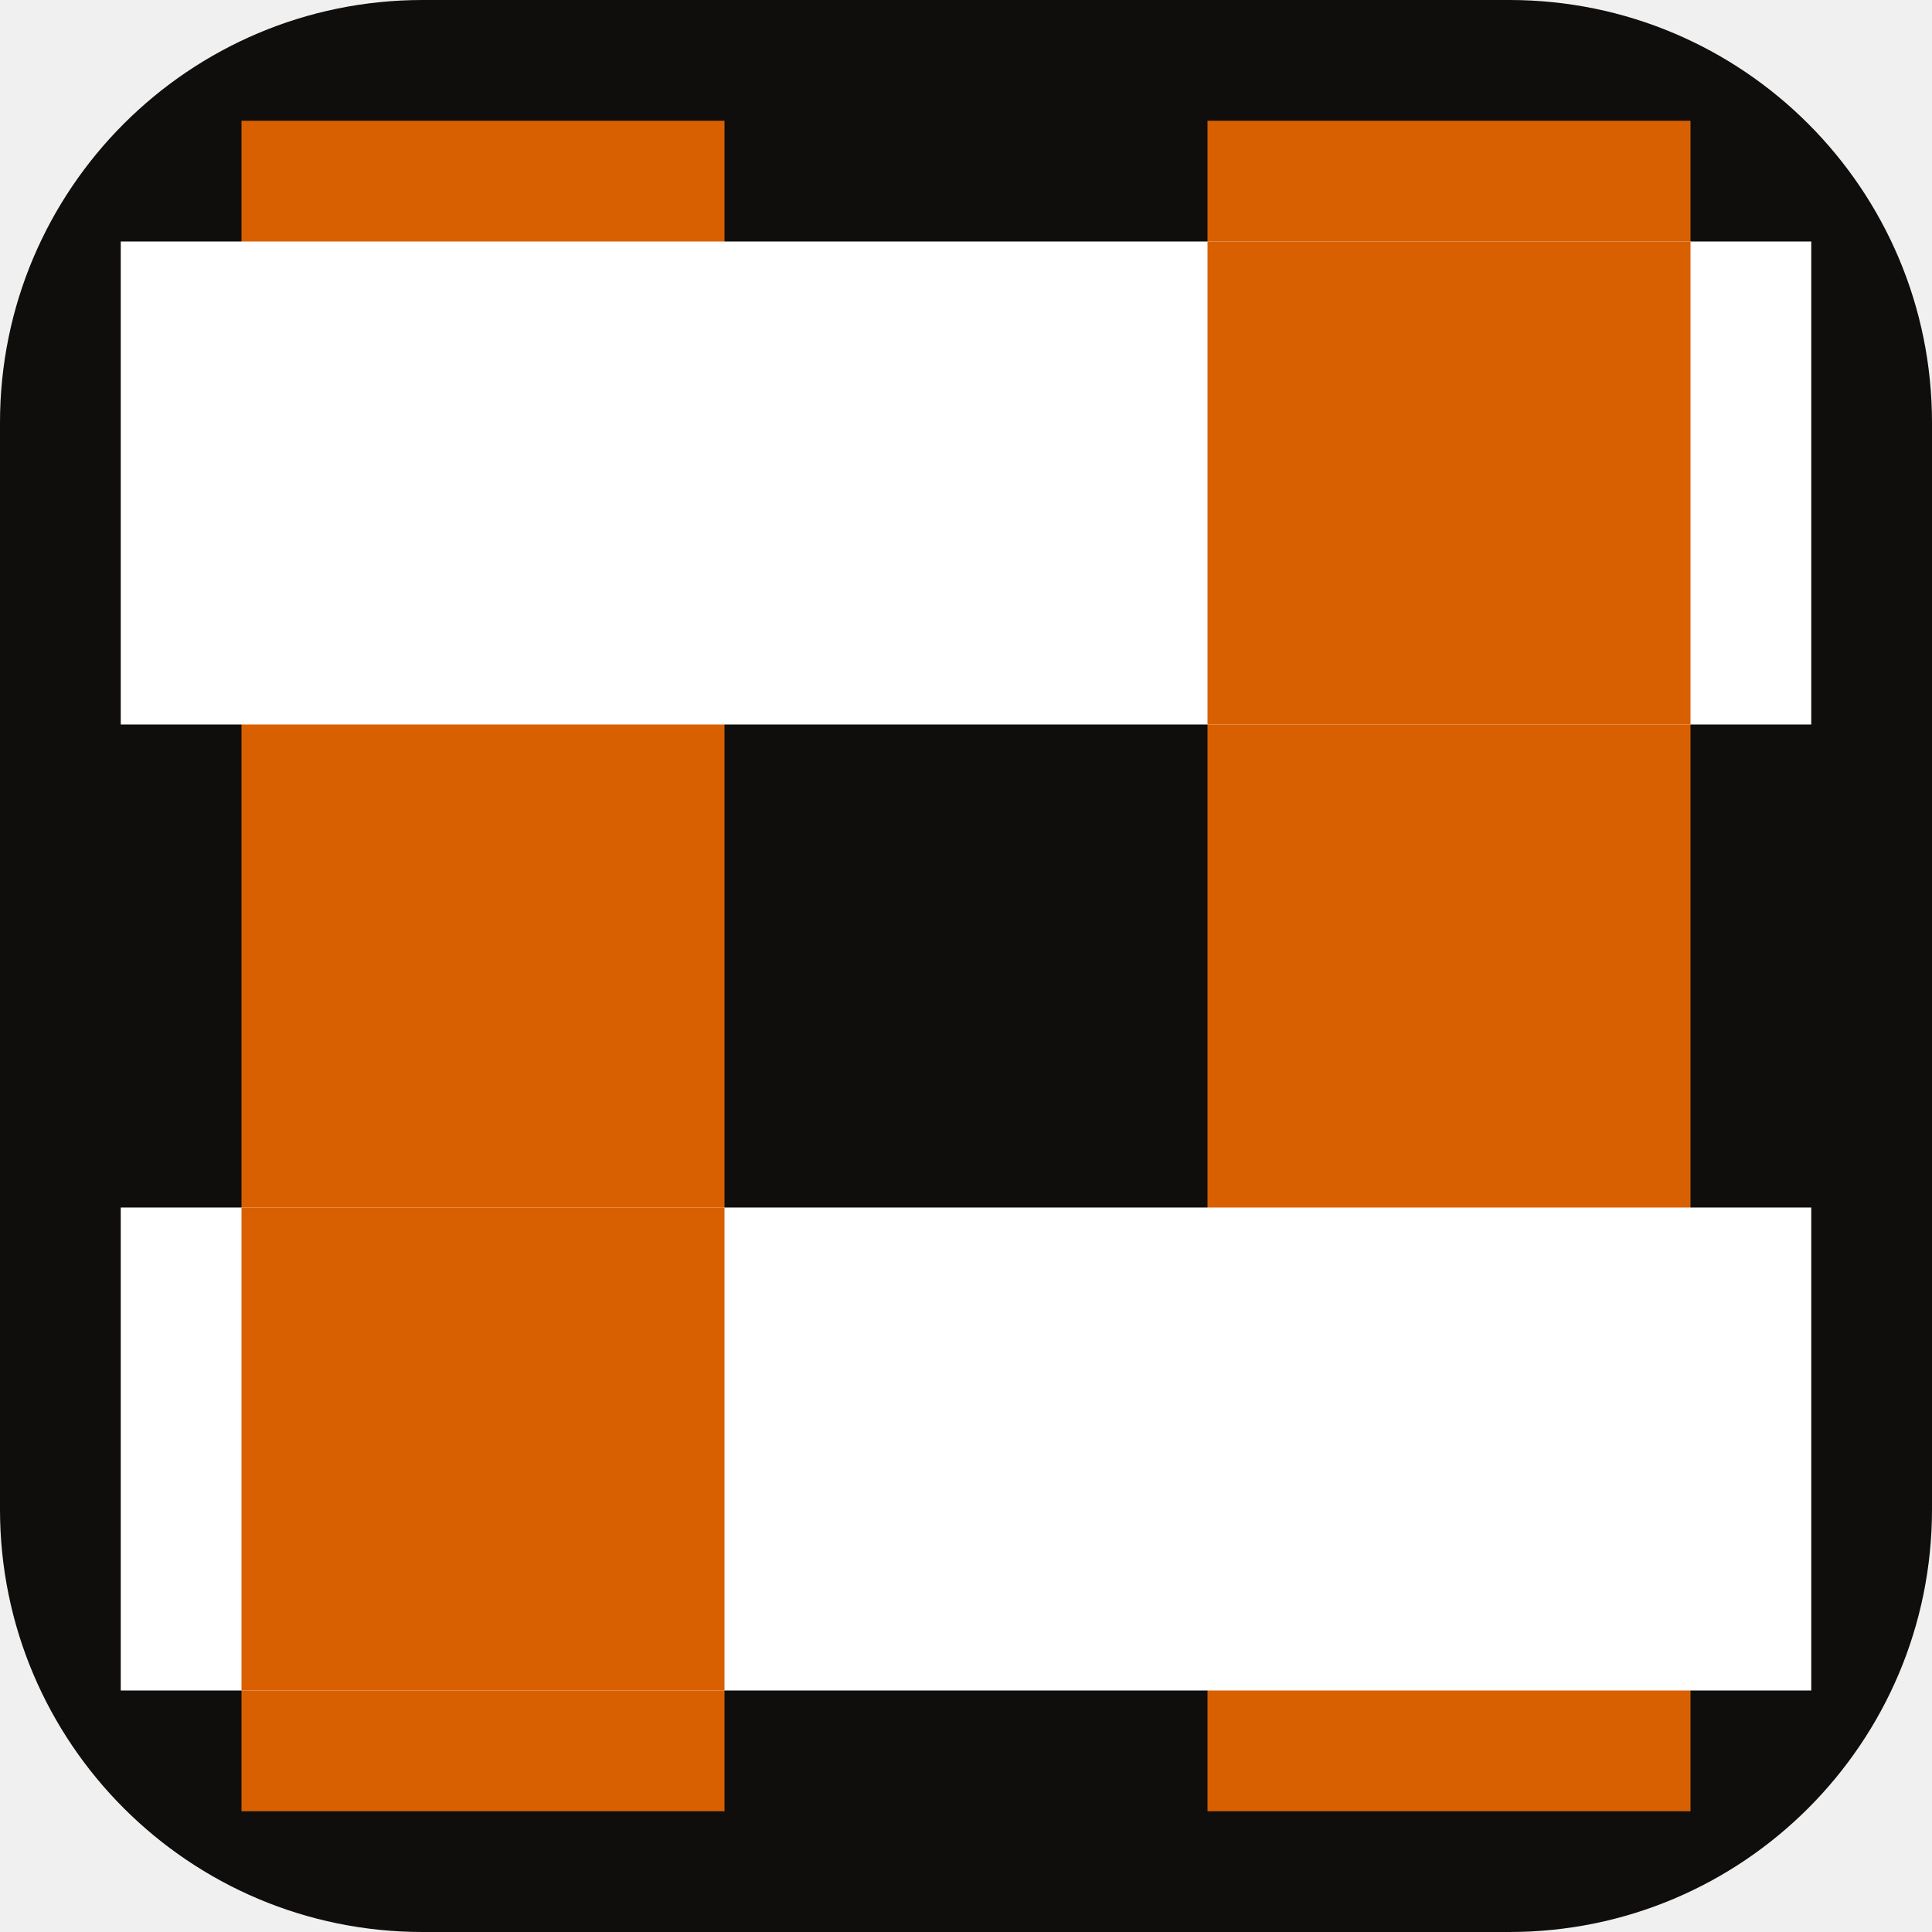
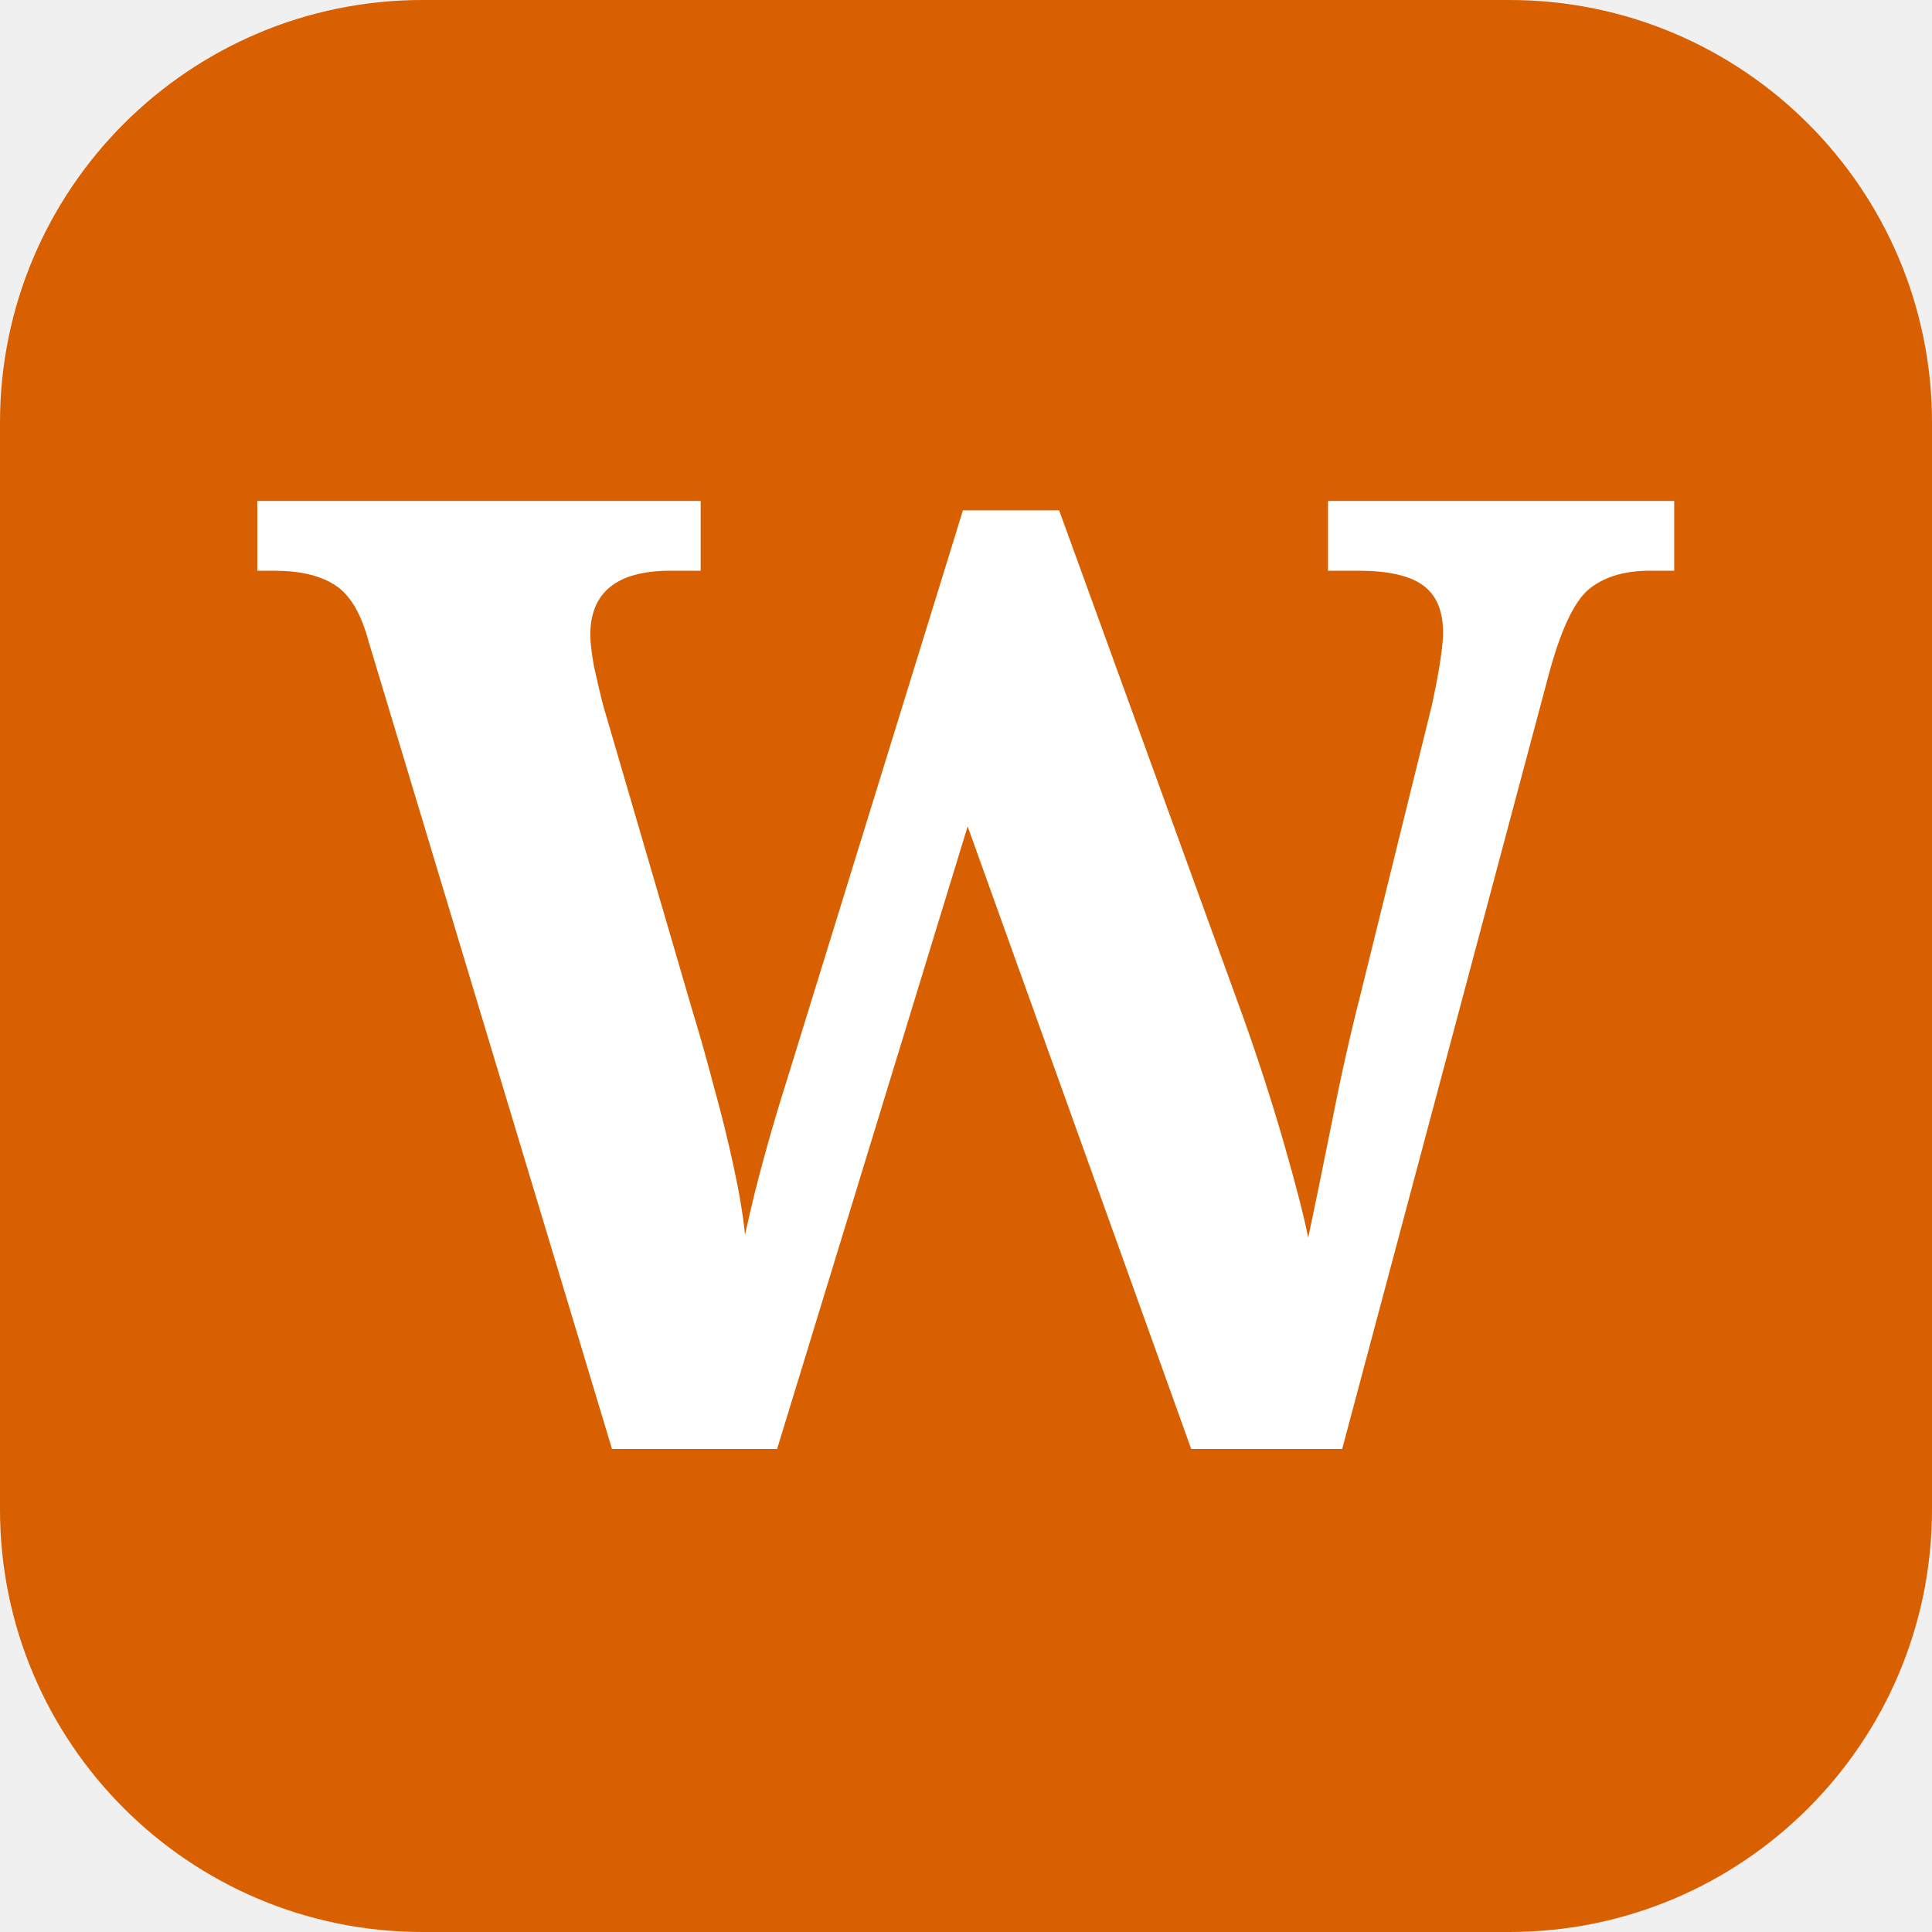
<svg xmlns="http://www.w3.org/2000/svg" viewBox="0 0 32 32">
-   <rect width="32" height="32" rx="7" fill="#0F0E0D" />
-   <rect x="4" y="2" width="8" height="28" fill="#D96000" />
-   <rect x="20" y="2" width="8" height="28" fill="#D96000" />
-   <rect x="2" y="4" width="28" height="8" fill="#FFFFFF" />
-   <rect x="2" y="20" width="28" height="8" fill="#FFFFFF" />
-   <rect x="20" y="4" width="8" height="8" fill="#D96000" />
-   <rect x="4" y="20" width="8" height="8" fill="#D96000" />
+   <rect width="32" height="32" rx="7" fill="#D96000" />
+   <text x="16" y="24" font-family="Georgia,serif" font-size="22" font-weight="700" text-anchor="middle" fill="#fff">W</text>
</svg>
